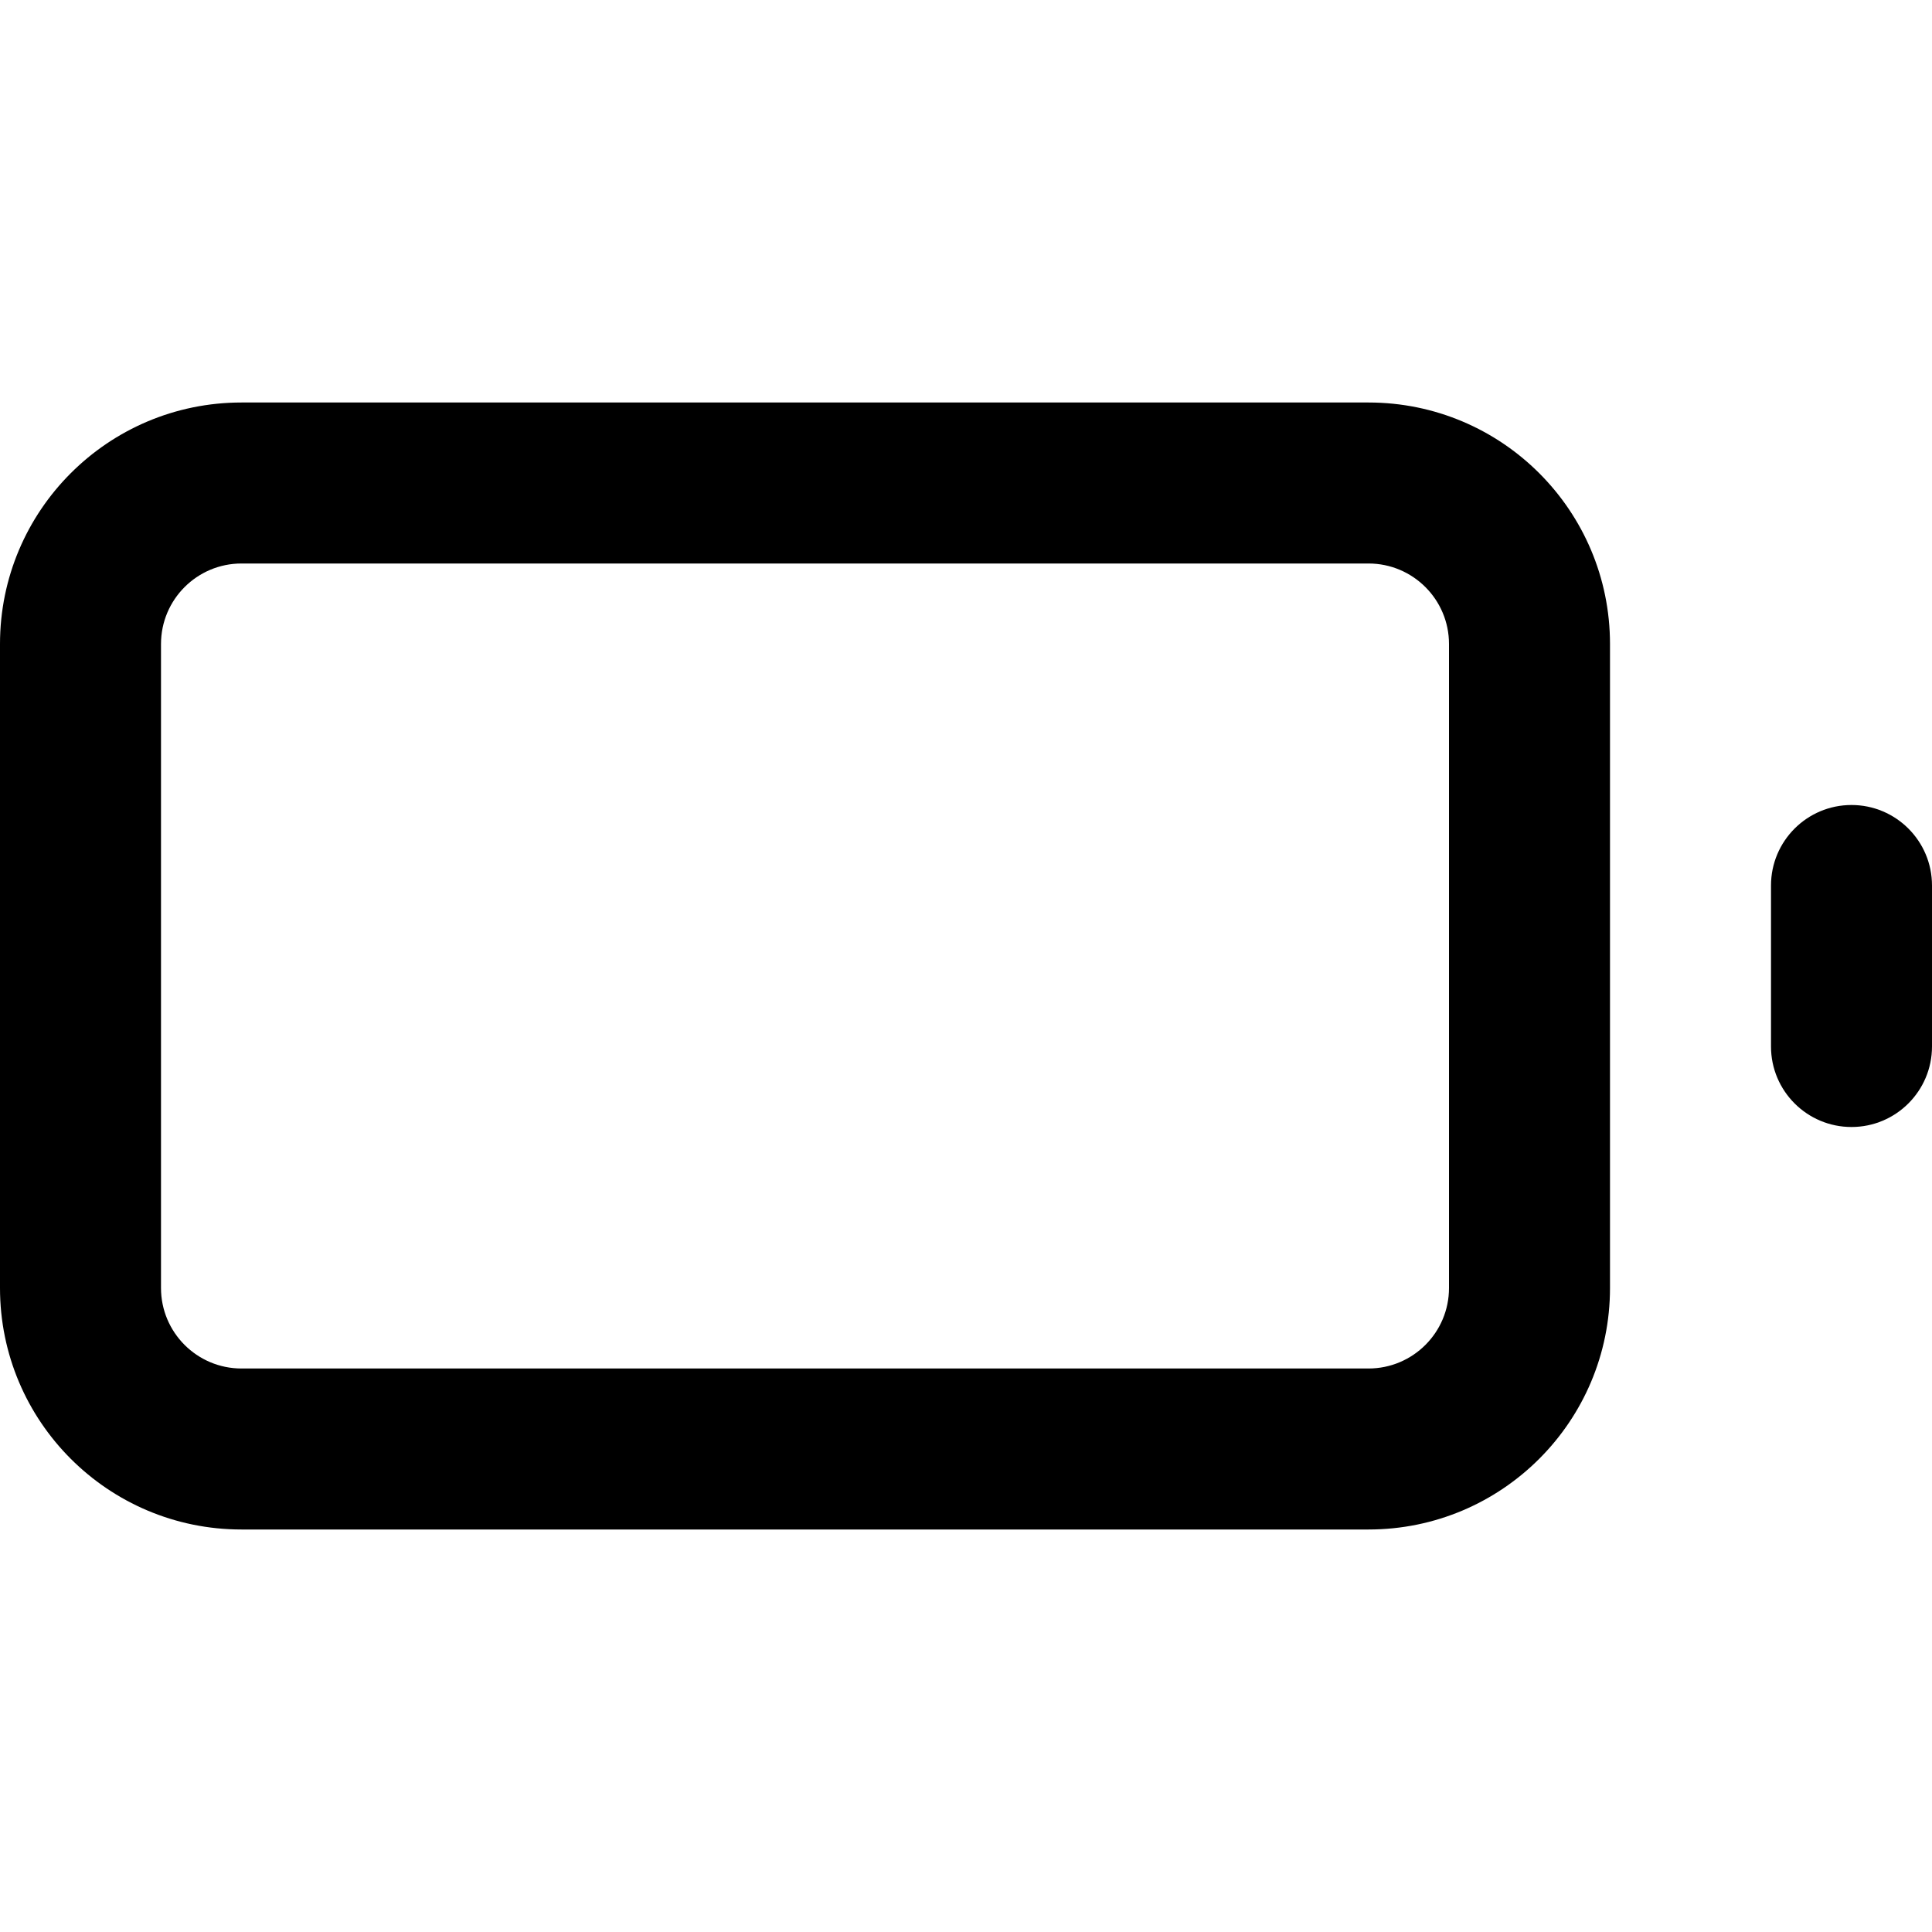
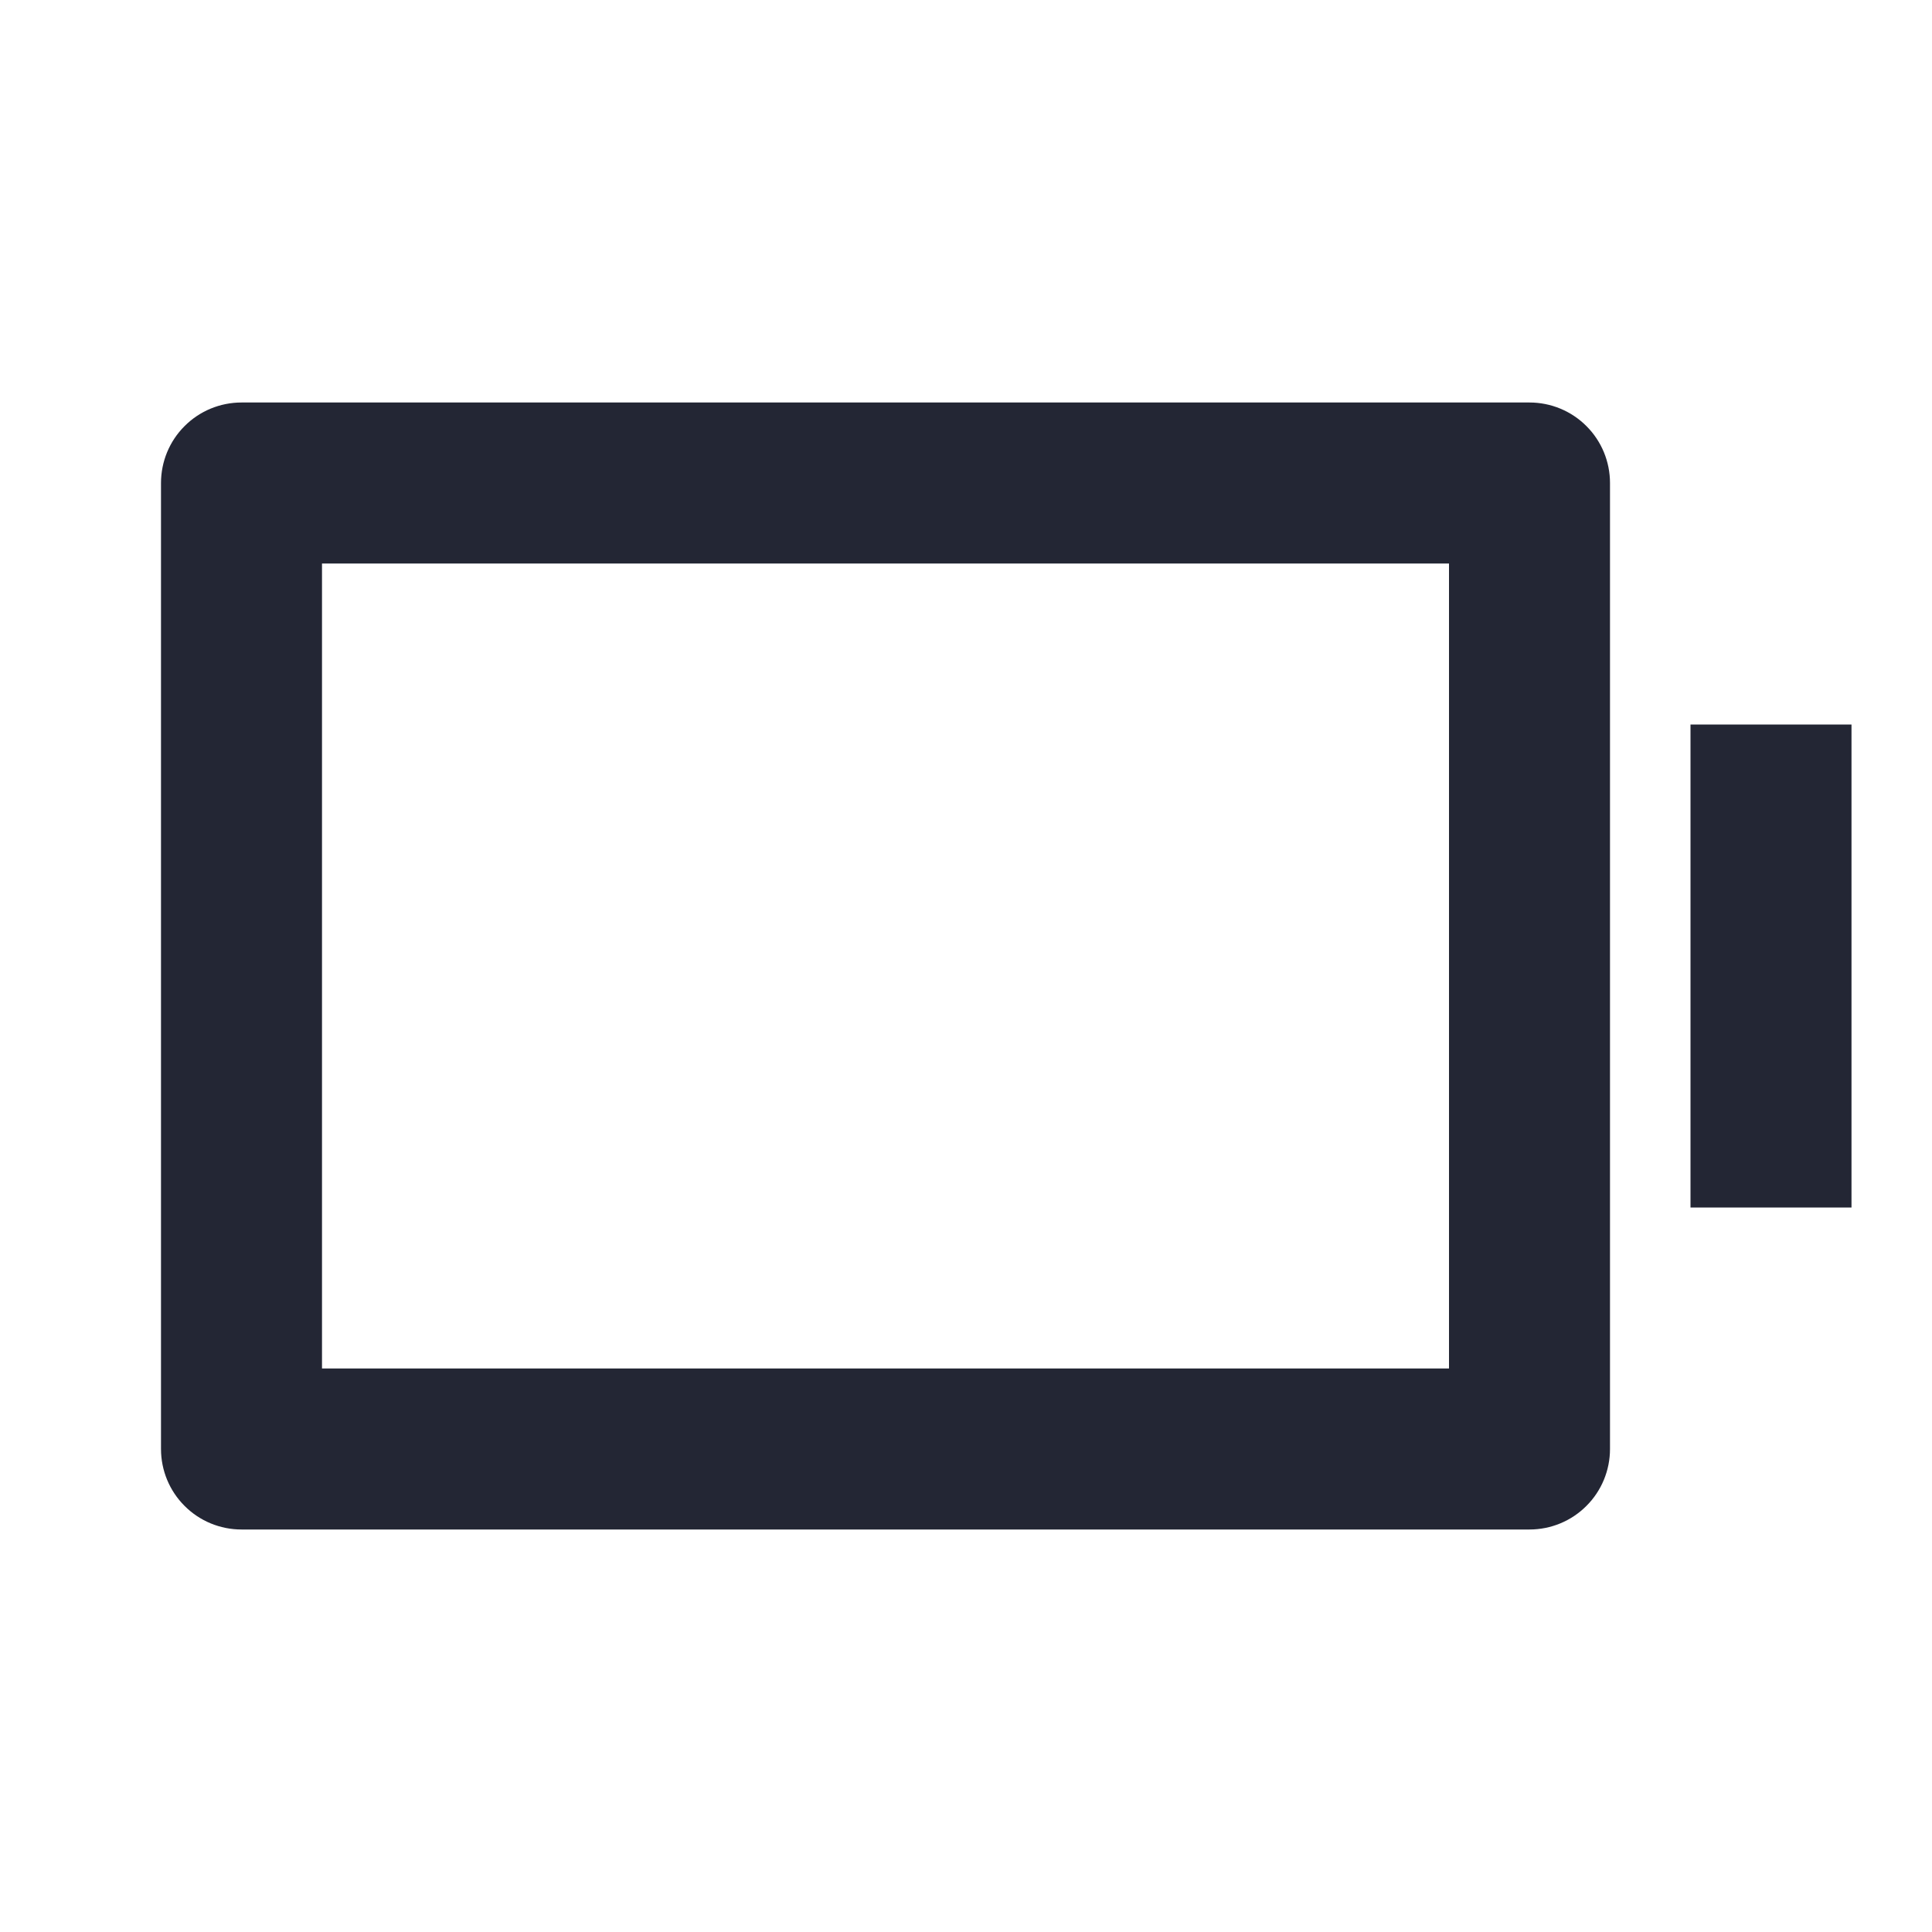
<svg xmlns="http://www.w3.org/2000/svg" width="24" height="24" viewBox="0 0 24 24" fill="none">
-   <path fill-rule="evenodd" clip-rule="evenodd" d="M3 7C2.448 7 2 7.448 2 8V16C2 16.552 2.448 17 3 17H17C17.552 17 18 16.552 18 16V8C18 7.448 17.552 7 17 7H3ZM0 8C0 6.343 1.343 5 3 5H17C18.657 5 20 6.343 20 8V16C20 17.657 18.657 19 17 19H3C1.343 19 0 17.657 0 16V8Z" fill="black" />
-   <path fill-rule="evenodd" clip-rule="evenodd" d="M23 10C23.552 10 24 10.448 24 11V13C24 13.552 23.552 14 23 14C22.448 14 22 13.552 22 13V11C22 10.448 22.448 10 23 10Z" fill="black" />
+   <path d="M4 7V17H18V7H4ZM3 5H19C19.265 5 19.52 5.105 19.707 5.293C19.895 5.48 20 5.735 20 6V18C20 18.265 19.895 18.52 19.707 18.707C19.52 18.895 19.265 19 19 19H3C2.735 19 2.48 18.895 2.293 18.707C2.105 18.52 2 18.265 2 18V6C2 5.735 2.105 5.48 2.293 5.293C2.48 5.105 2.735 5 3 5ZM21 9H23V15H21V9Z" fill="#232634" />
</svg>
